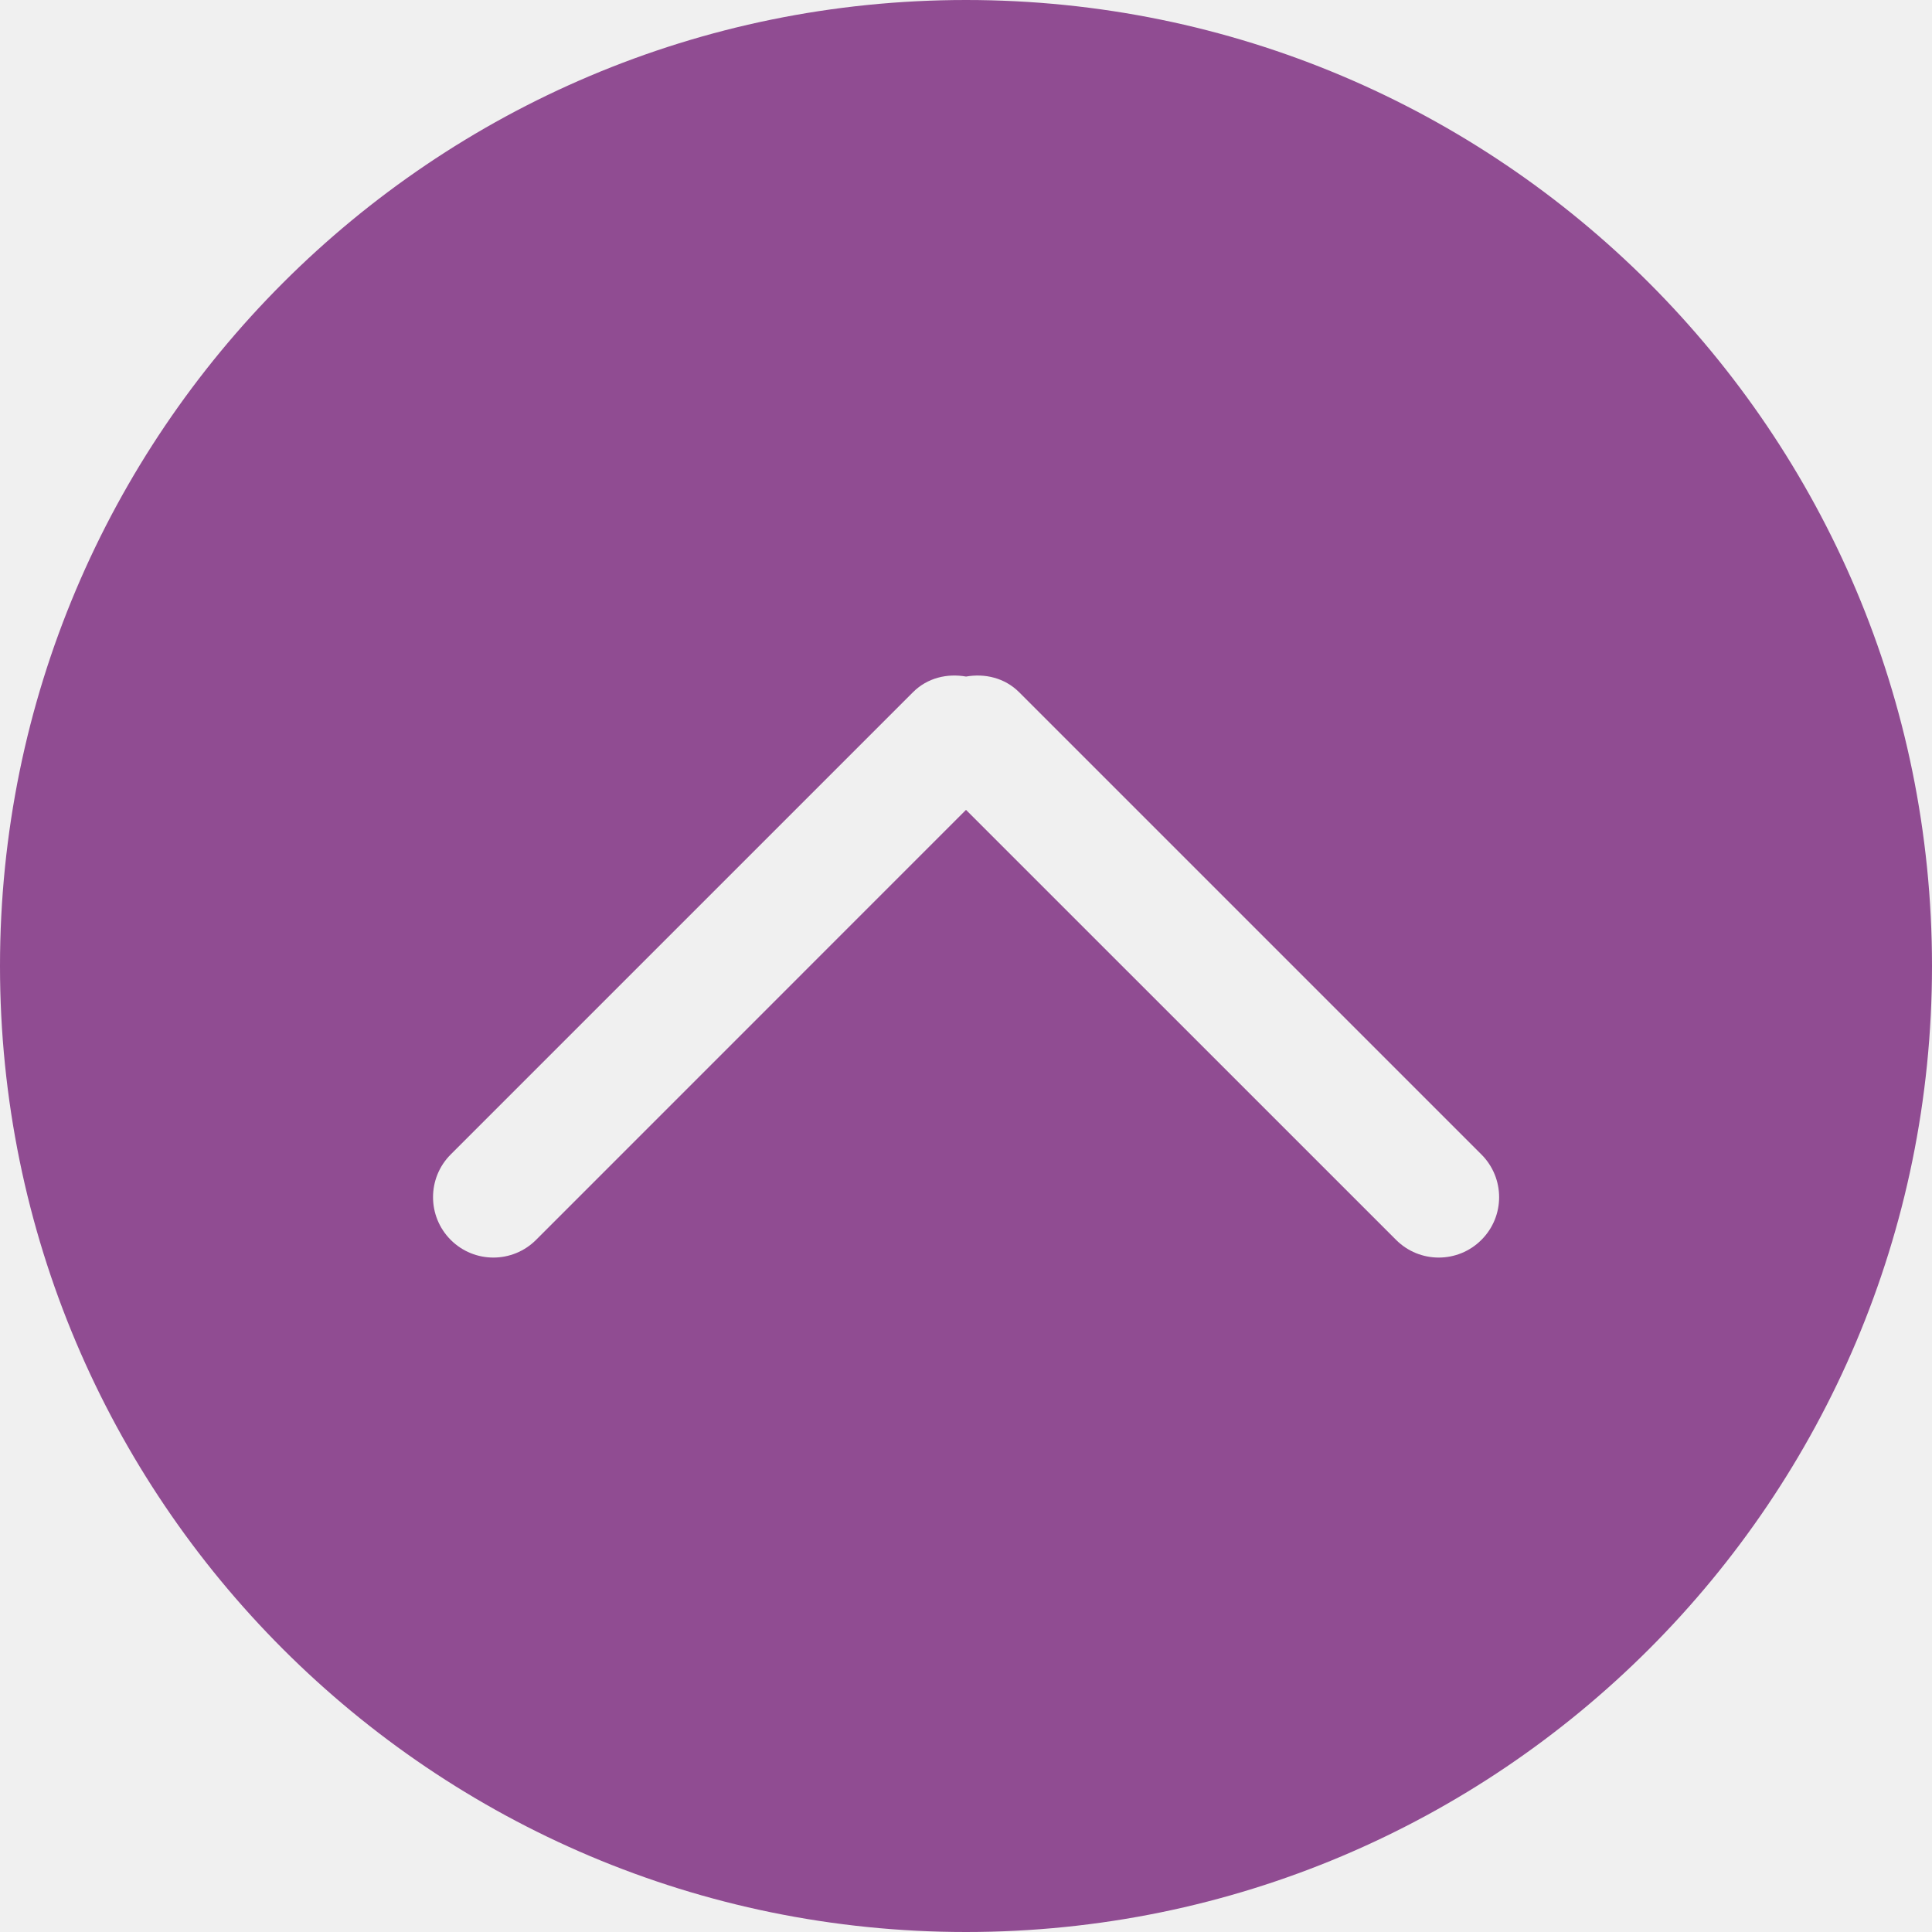
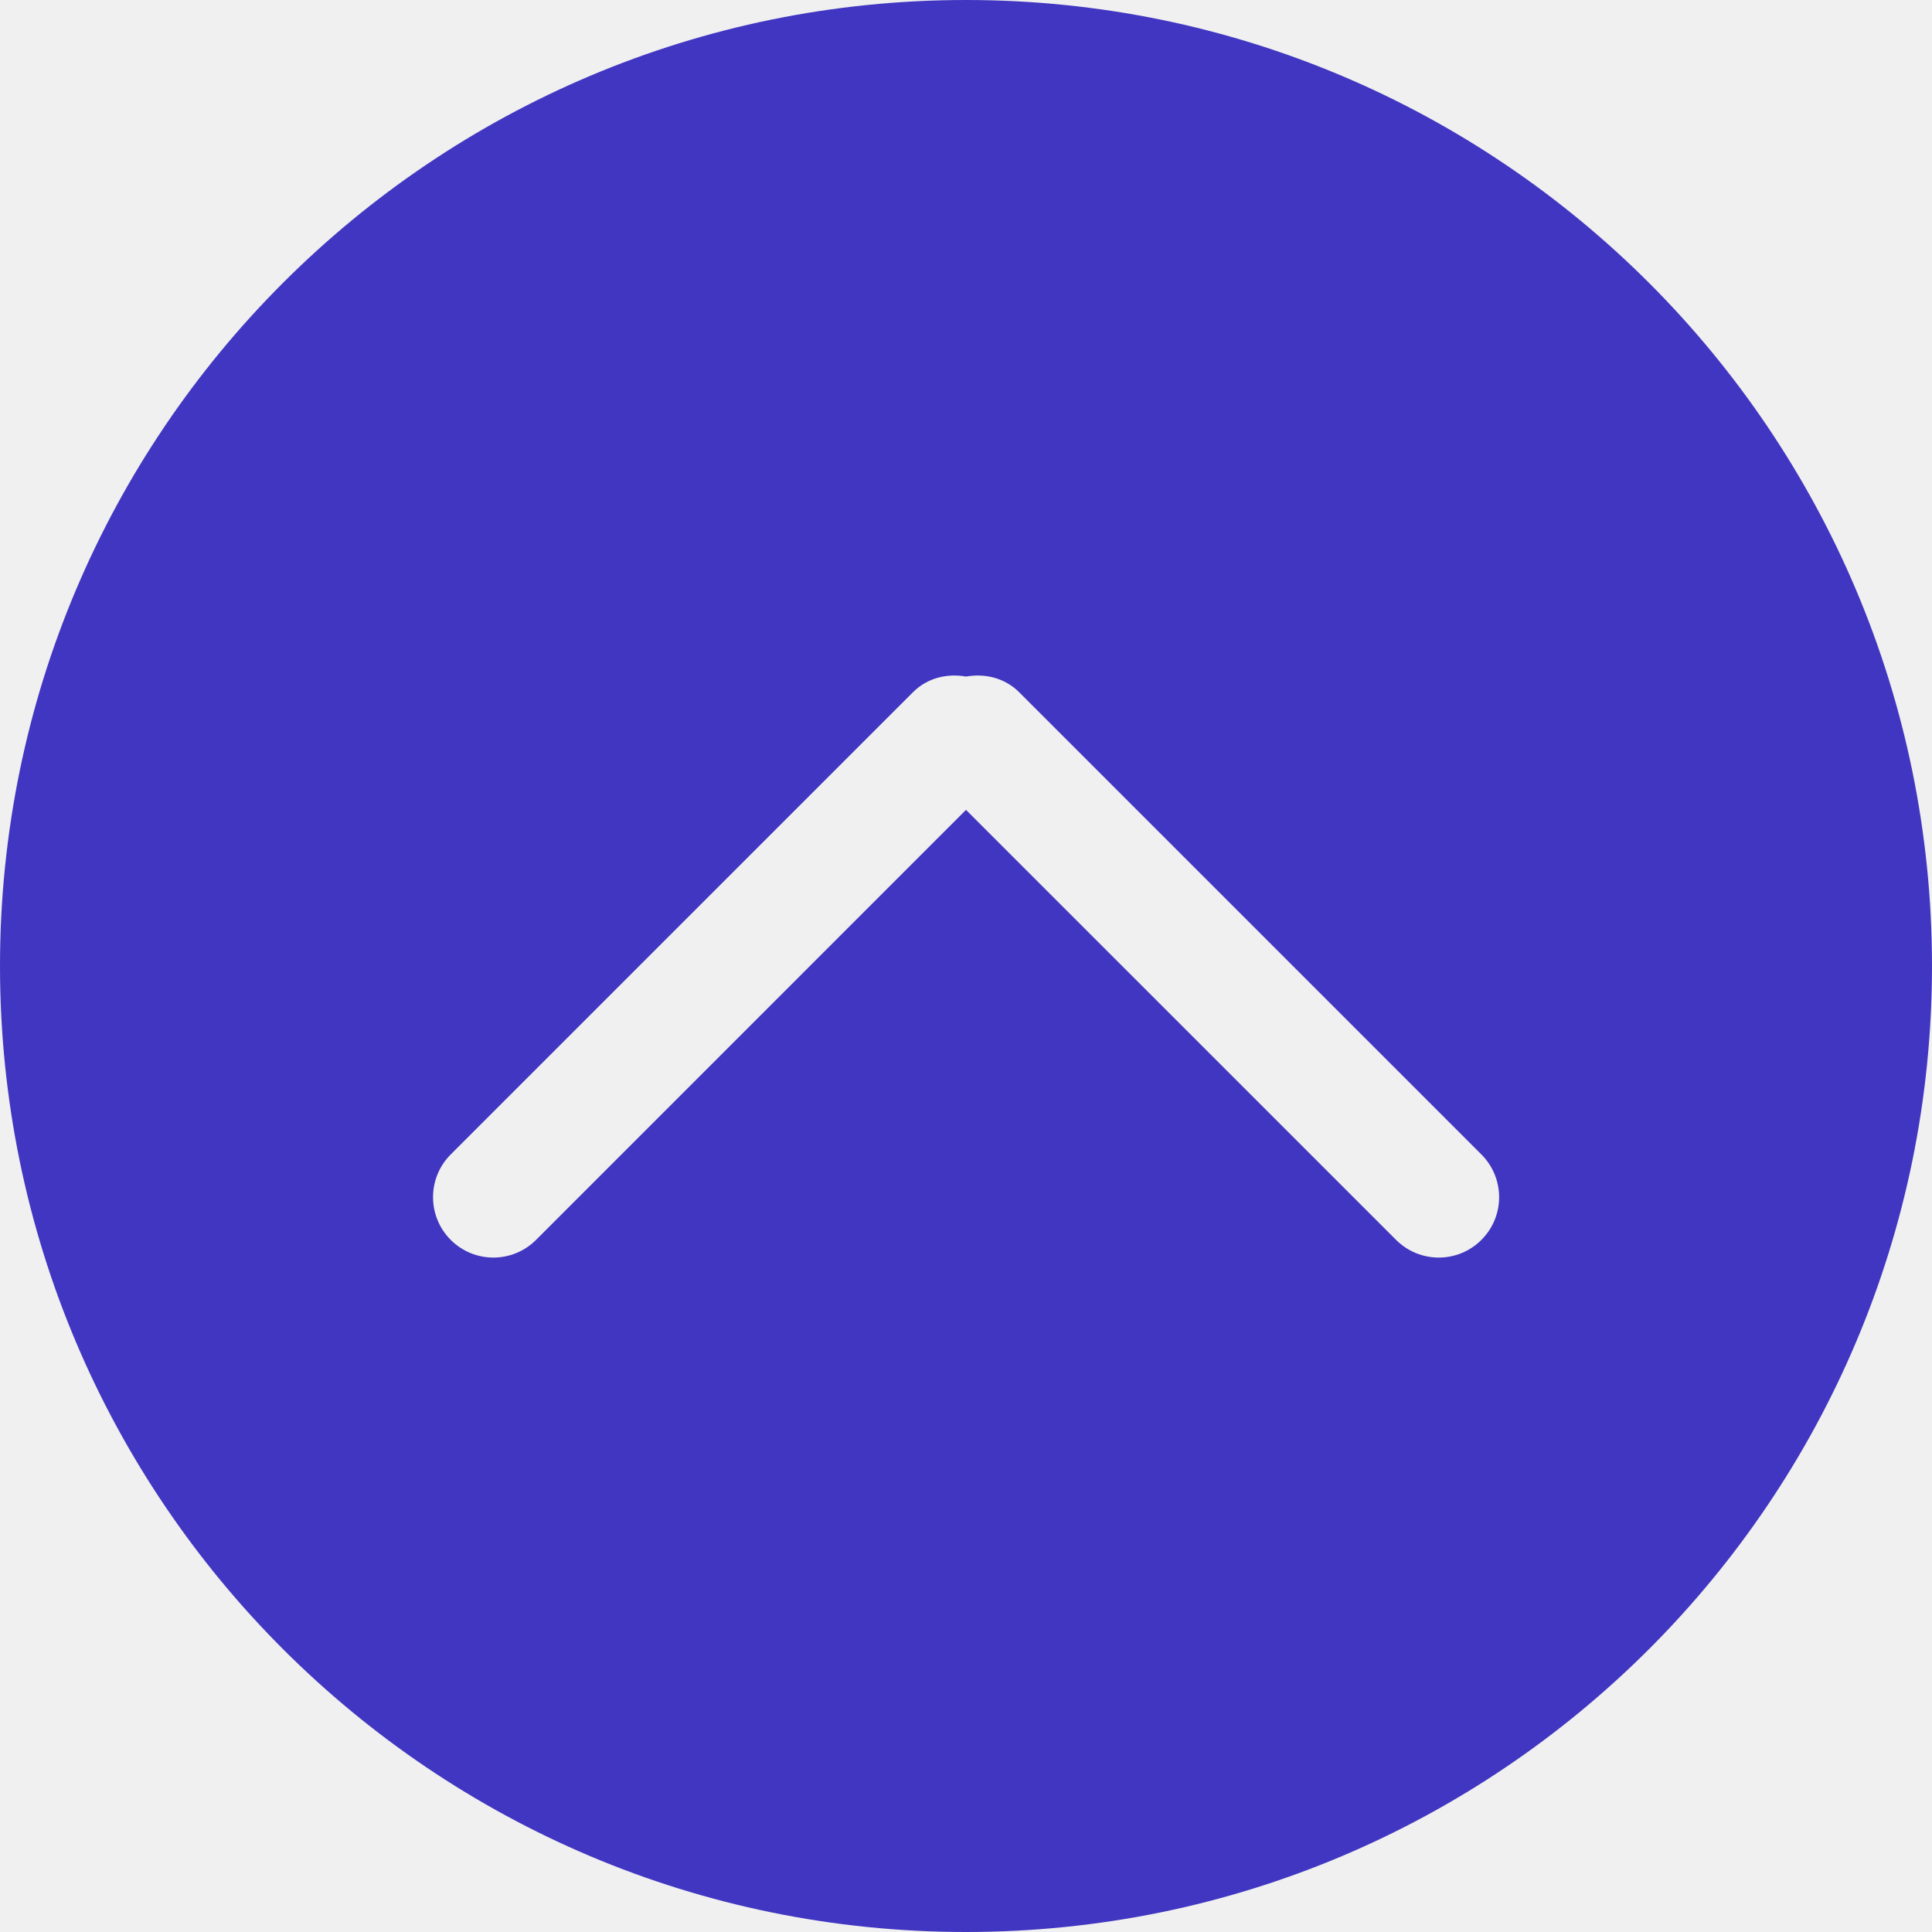
<svg xmlns="http://www.w3.org/2000/svg" width="129" height="129" viewBox="0 0 129 129" fill="none">
-   <path d="M129 64.5C129 28.876 100.124 0 64.5 0C28.876 0 -1.43051e-06 28.876 -1.43051e-06 64.5C-1.43051e-06 100.12 28.876 129 64.5 129C100.124 129 129 100.124 129 64.5ZM35.794 82.786C34.217 84.362 31.666 84.362 30.093 82.786C28.521 81.21 28.521 78.658 30.093 77.085L60.961 46.218C61.928 45.251 63.25 44.953 64.504 45.174C65.754 44.953 67.08 45.255 68.047 46.218L98.915 77.085C100.491 78.662 100.491 81.213 98.915 82.786C97.343 84.362 94.787 84.362 93.215 82.786L64.5 54.075L35.794 82.786Z" fill="#904C92" />
+   <g clip-path="url(#clip0_5_7)">
+     <path d="M129 64.5C129 28.876 100.124 0 64.5 0C28.876 0 0 28.876 0 64.5C0 100.12 28.876 129 64.5 129C100.124 129 129 100.124 129 64.5ZM35.794 82.786C34.217 84.362 31.666 84.362 30.093 82.786C28.521 81.21 28.521 78.658 30.093 77.085L60.961 46.218C61.928 45.251 63.25 44.953 64.504 45.174C65.754 44.953 67.08 45.255 68.047 46.218L98.915 77.085C100.491 78.662 100.491 81.213 98.915 82.786C97.343 84.362 94.787 84.362 93.215 82.786L64.5 54.075L35.794 82.786Z" fill="#4136C1" />
+   </g>
+   <defs>
+     <clipPath id="clip0_5_7">
+       <rect width="129" height="129" fill="white" />
+     </clipPath>
+   </defs>
</svg>
